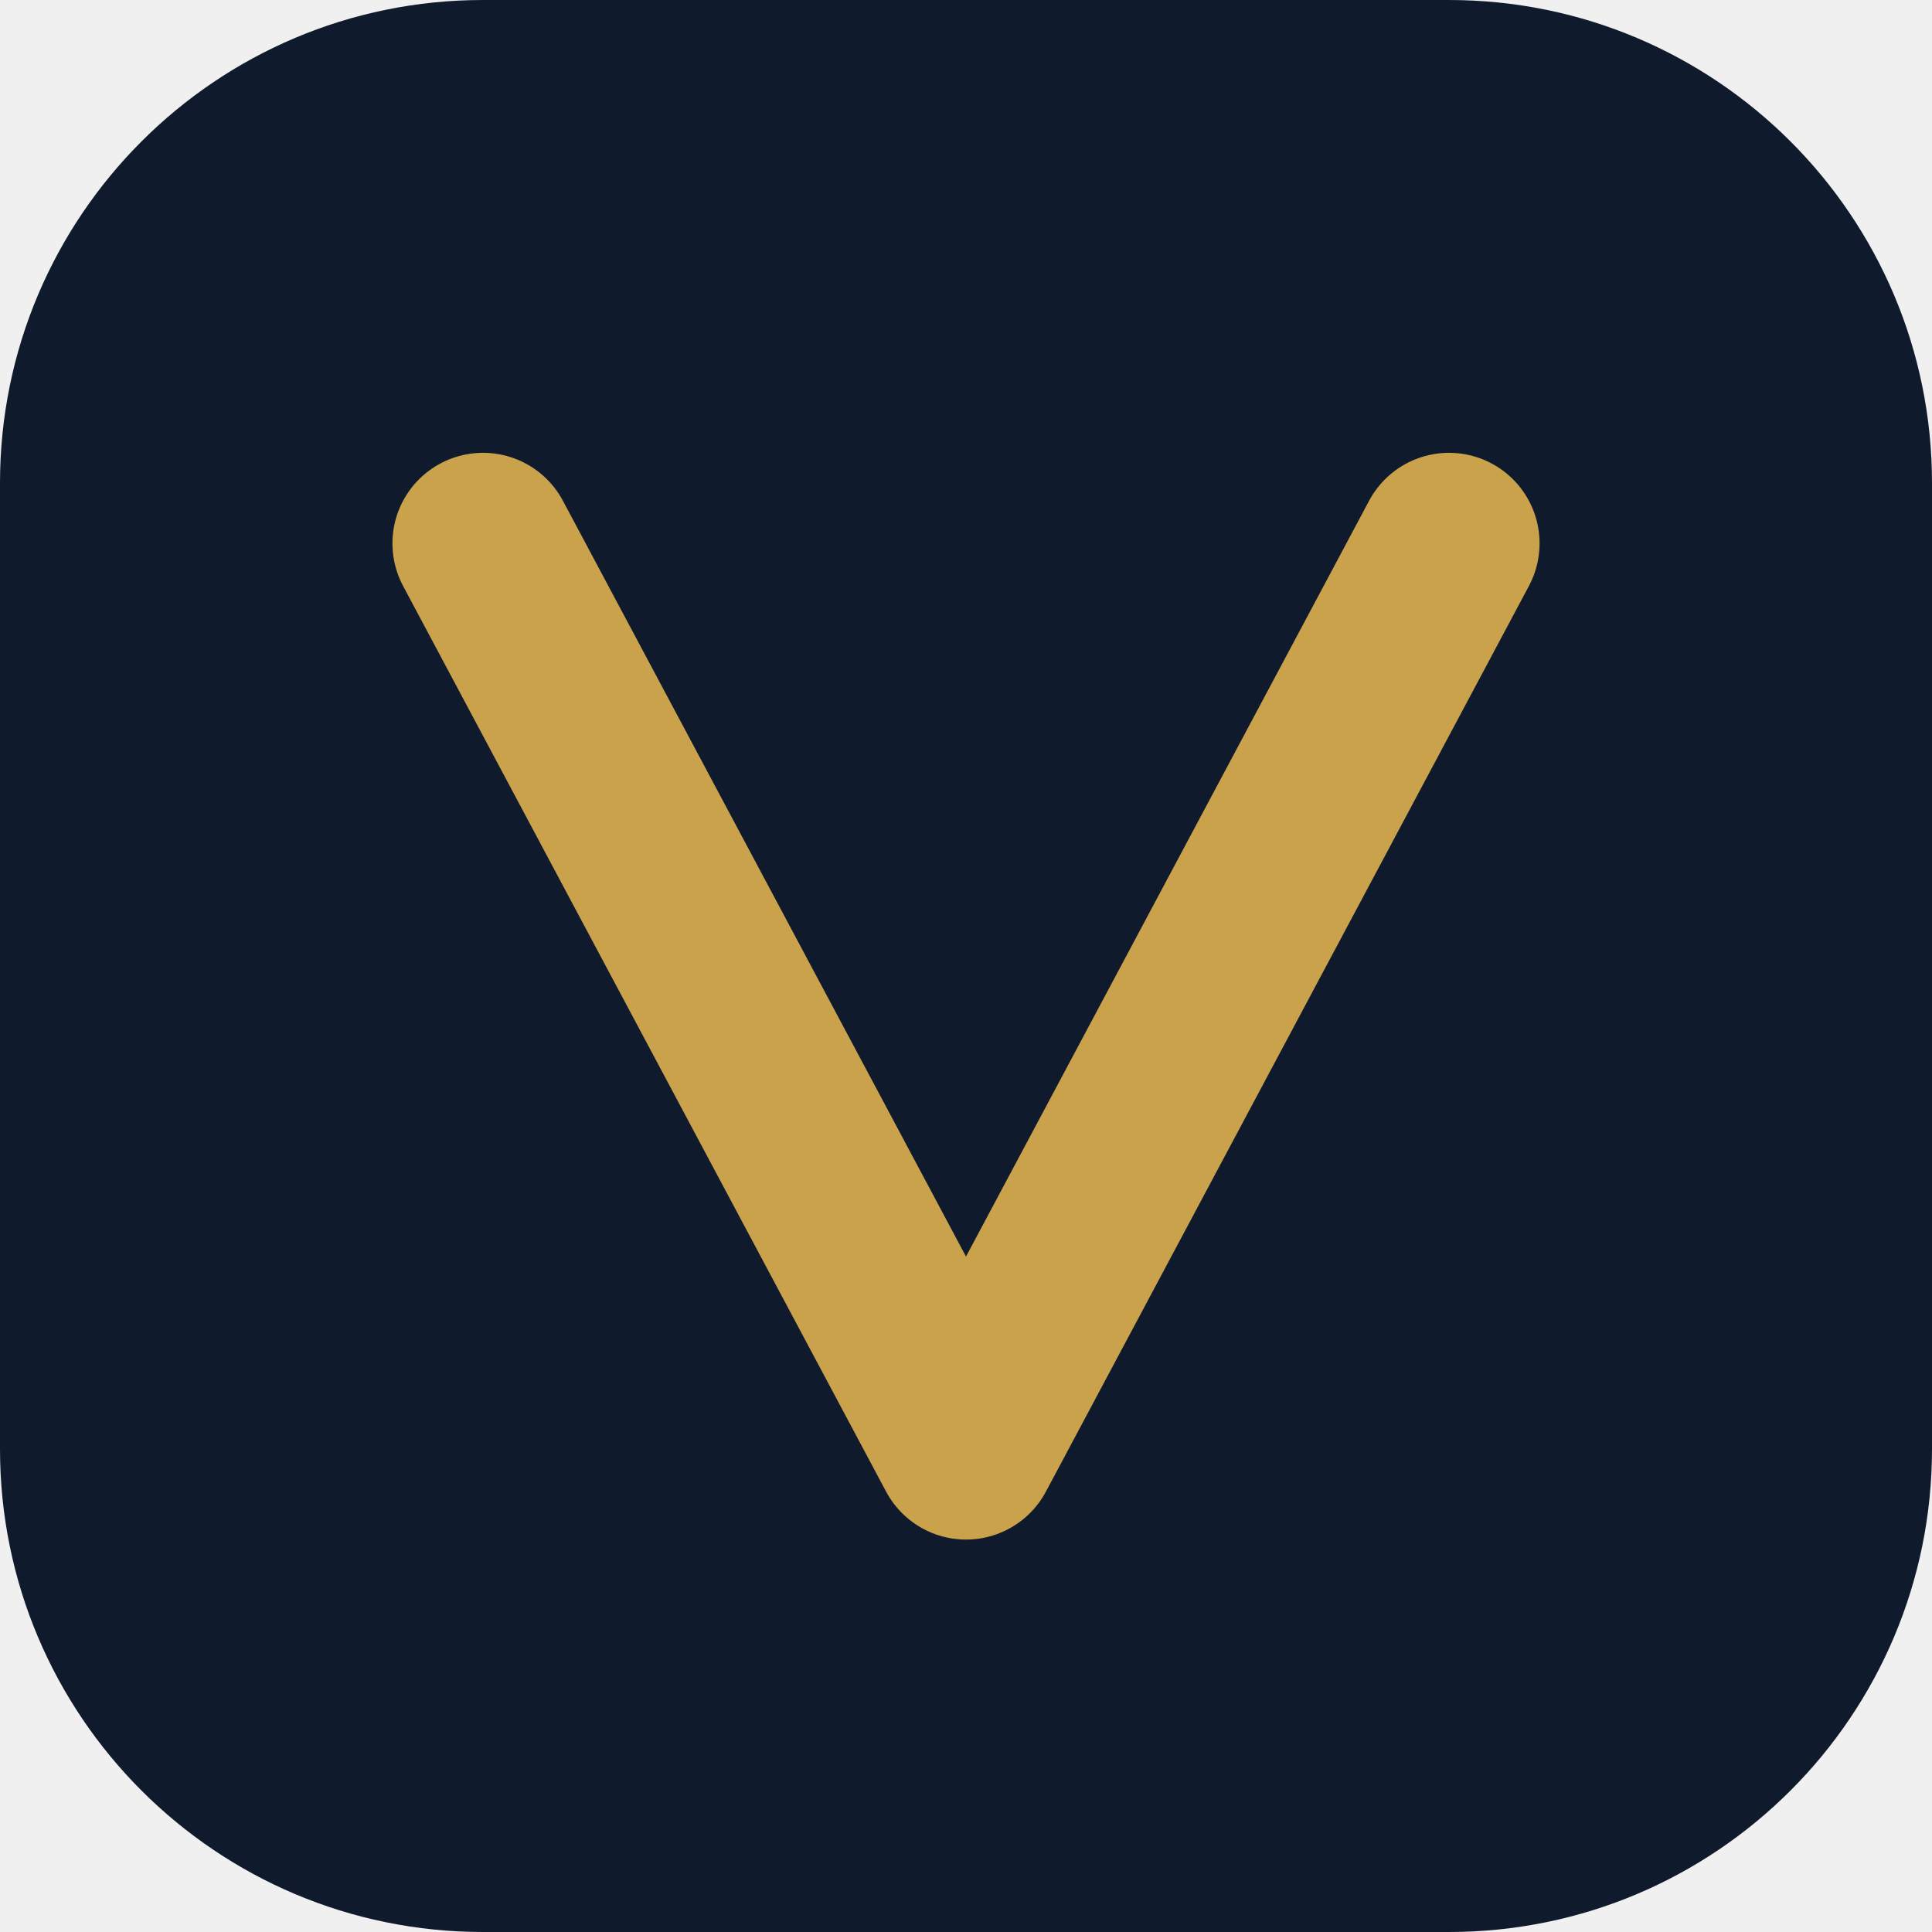
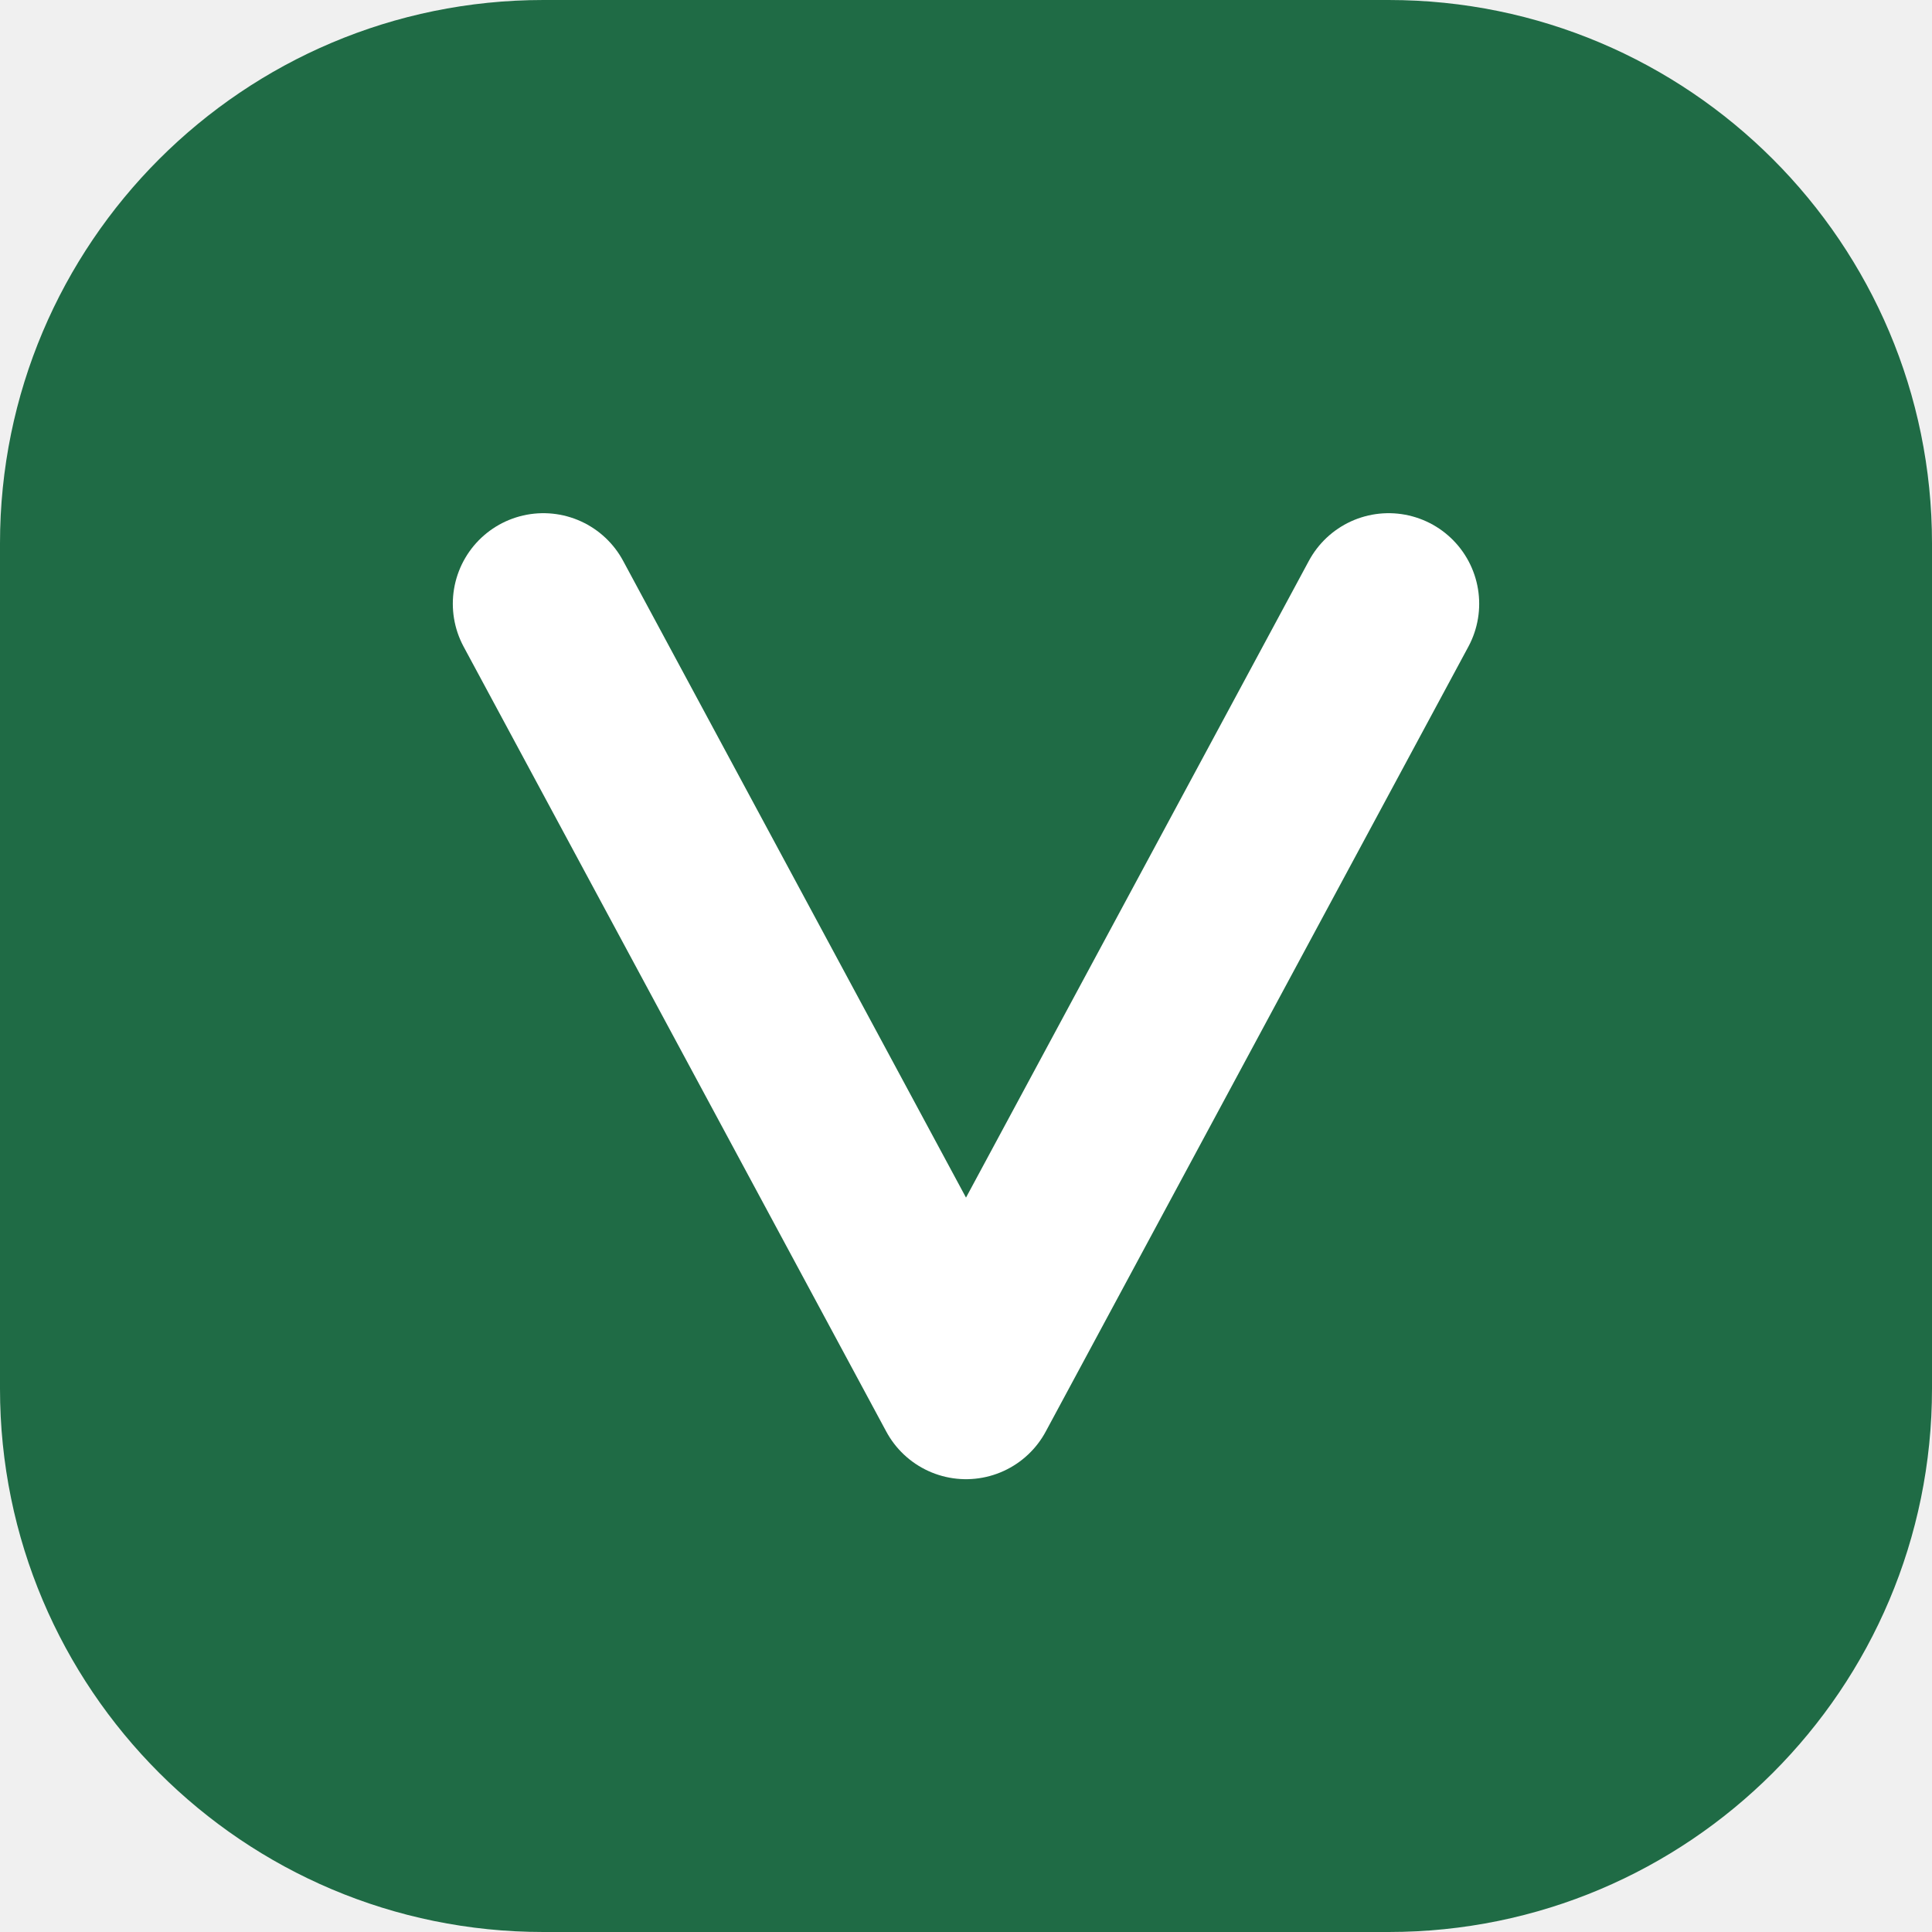
<svg xmlns="http://www.w3.org/2000/svg" viewBox="0 0 32 32">
-   <rect width="32" height="32" rx="8" fill="#0F1B2D" />
-   <path d="M8 9l8 15 8-15" fill="none" stroke="#C9A24B" stroke-width="3" stroke-linecap="round" stroke-linejoin="round" />
+   <rect width="32" height="32" rx="9" fill="#1f6b45" />
+   <path d="M9 10l7 13 7-13" fill="none" stroke="#ffffff" stroke-width="3" stroke-linecap="round" stroke-linejoin="round" />
</svg>
